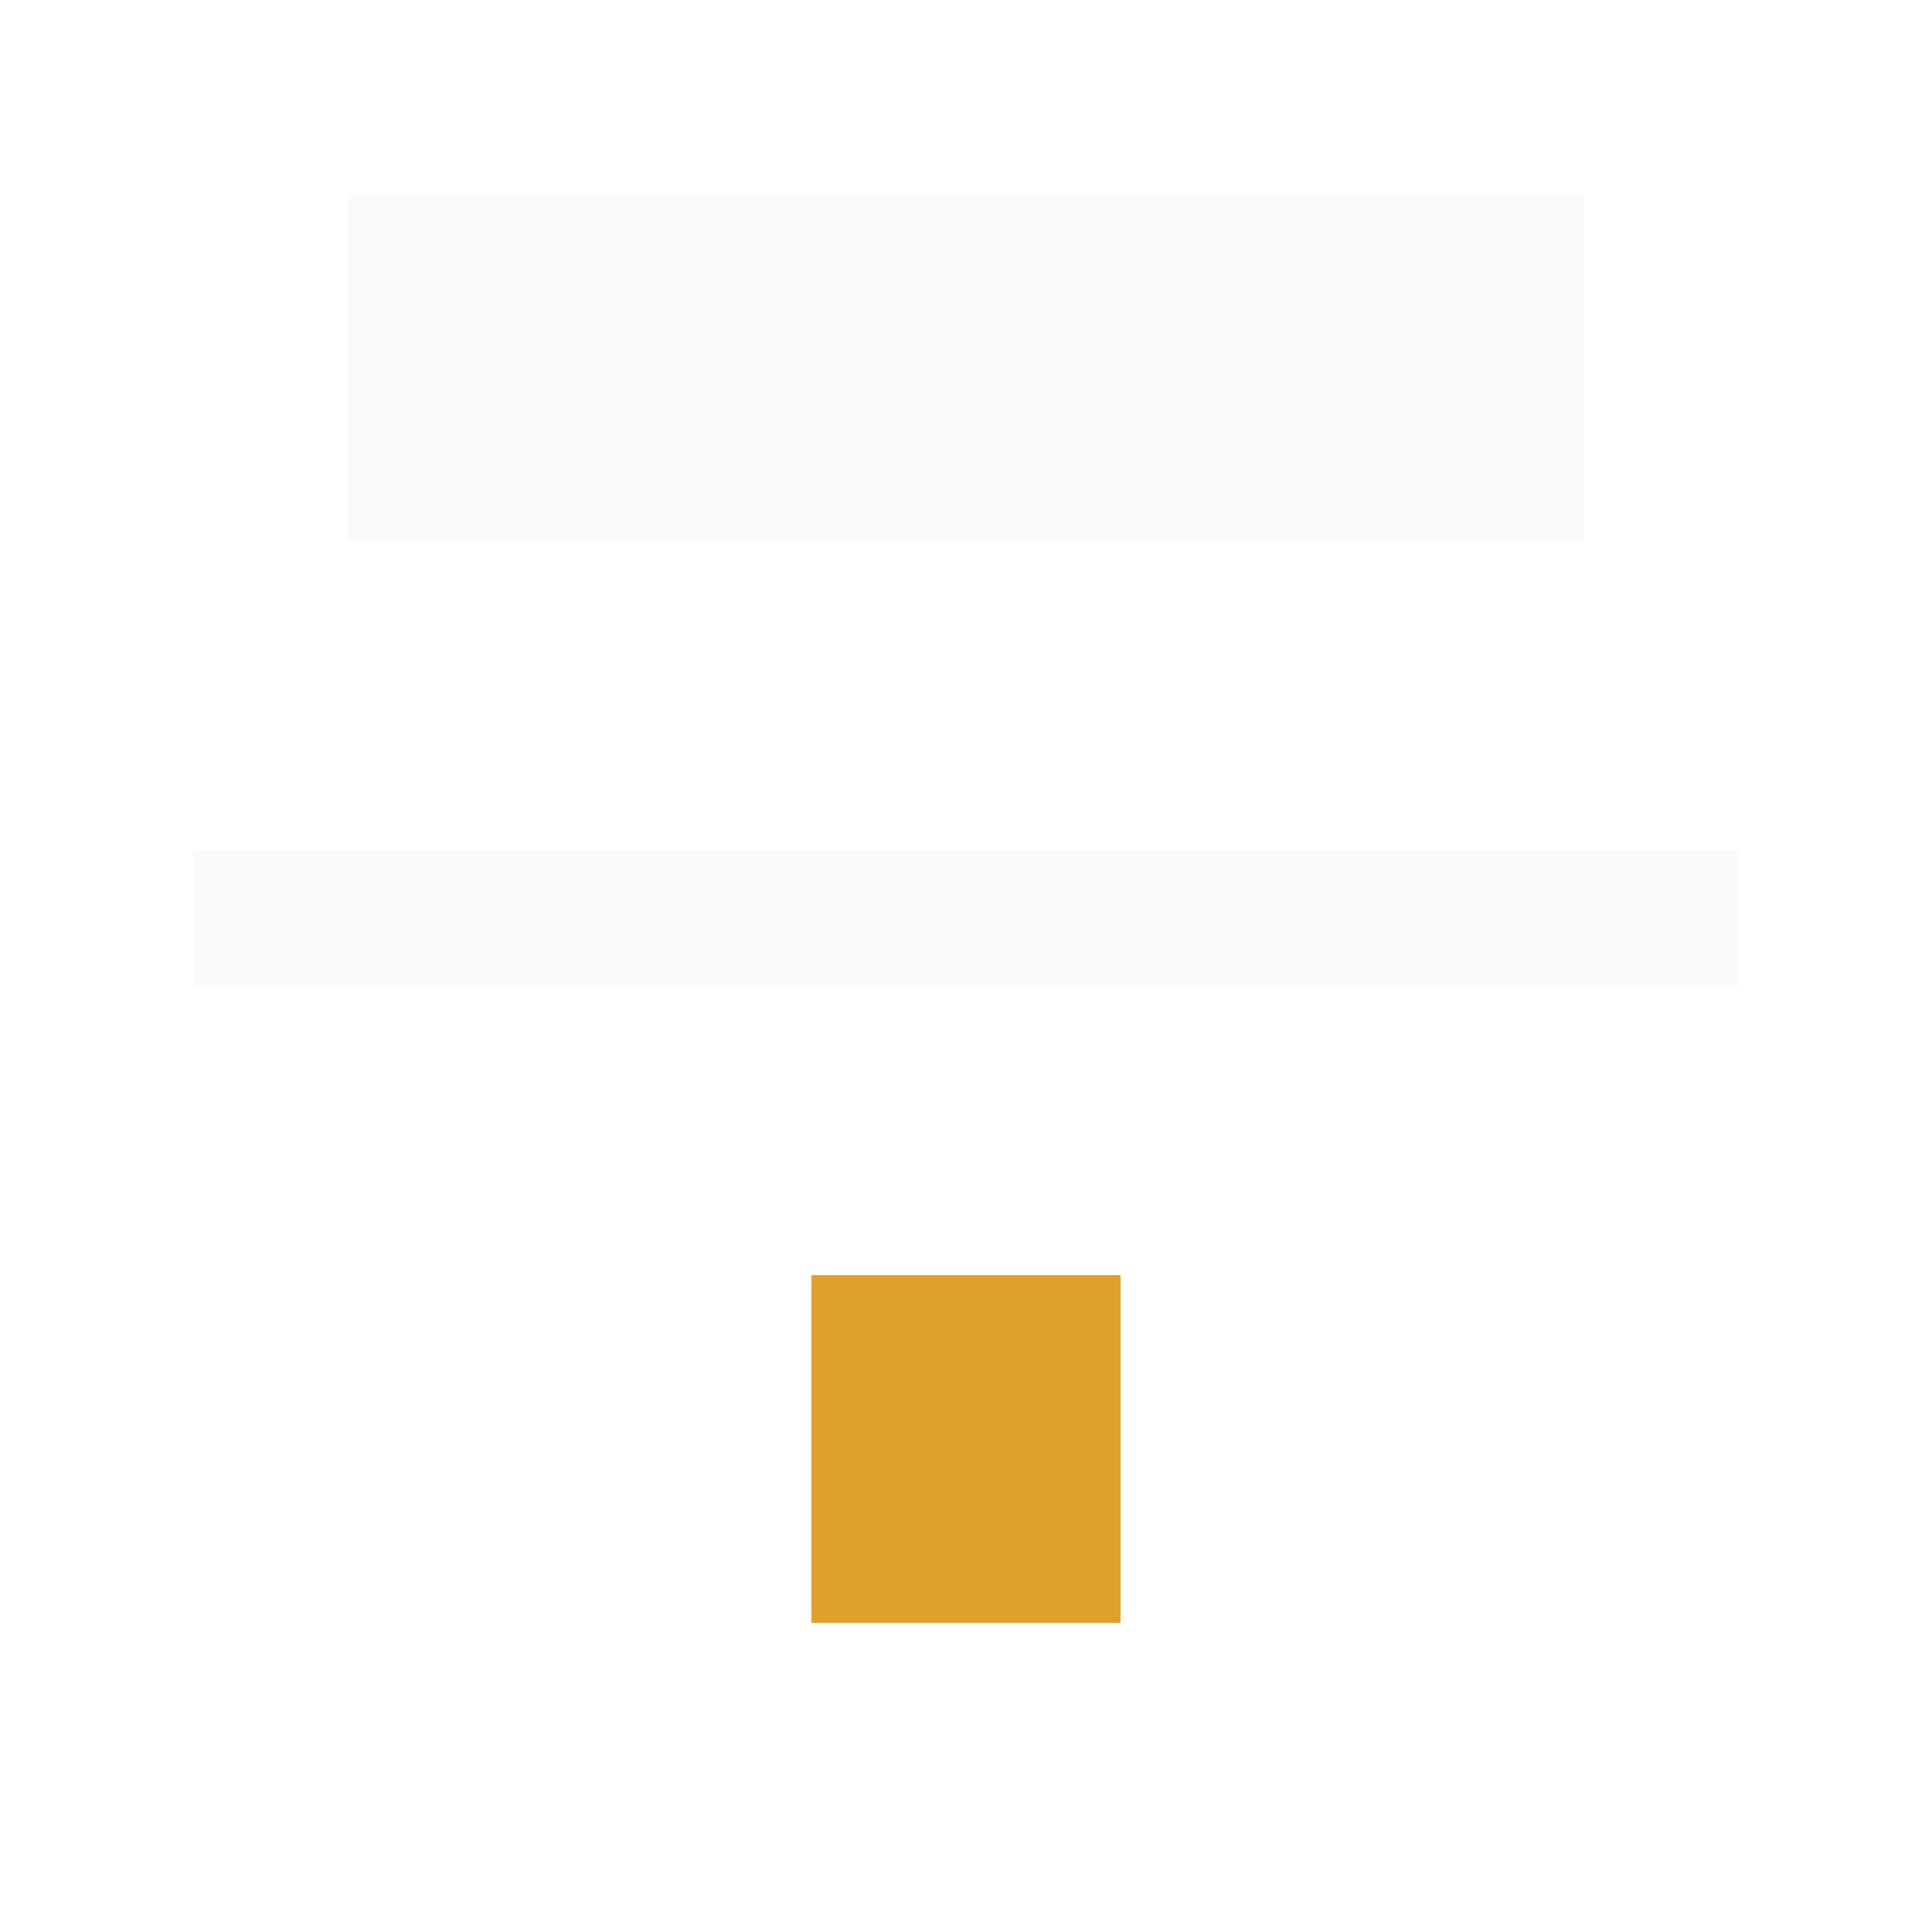
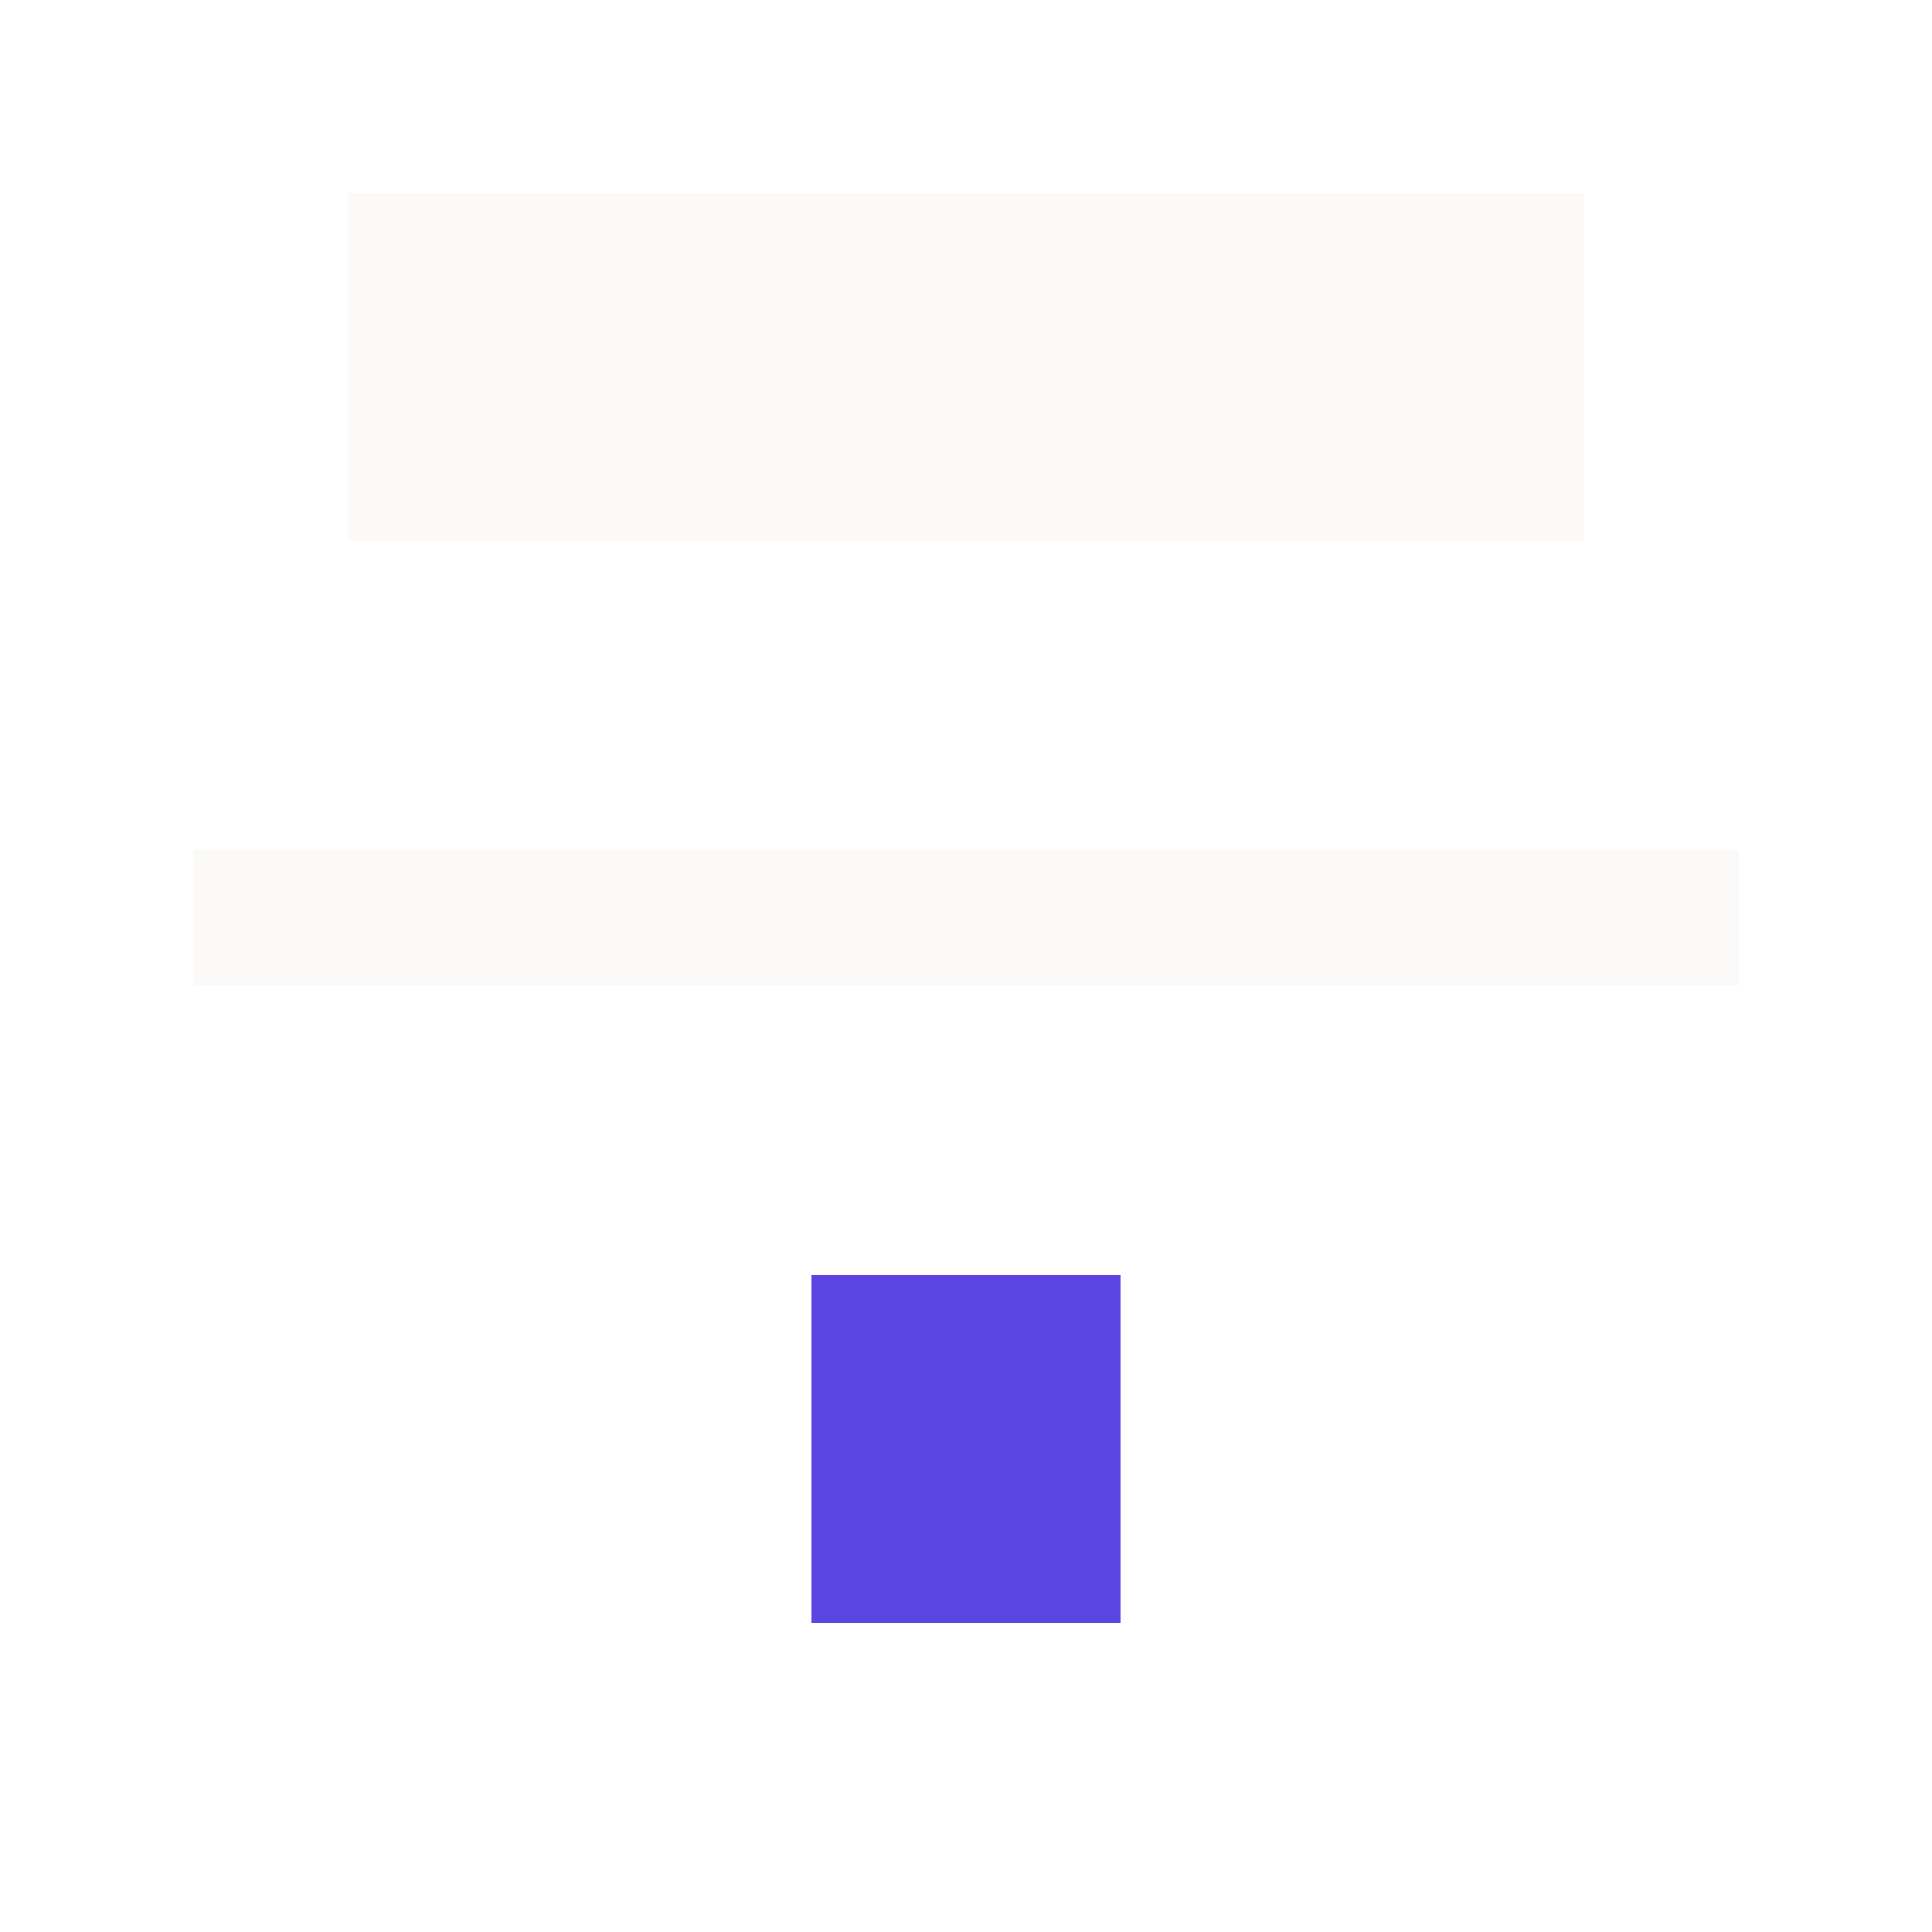
<svg xmlns="http://www.w3.org/2000/svg" viewBox="0 0 100 100" width="100" height="100">
  <rect x="18" y="10" width="64" height="18" fill="#FBFAF8" />
  <rect x="10" y="44" width="80" height="7" fill="#FBFAF8" />
-   <rect x="42" y="66" width="16" height="18" fill="#E0A02E" />
+   <rect x="42" y="66" width="16" height="18" fill="#5B45E0" />
</svg>
